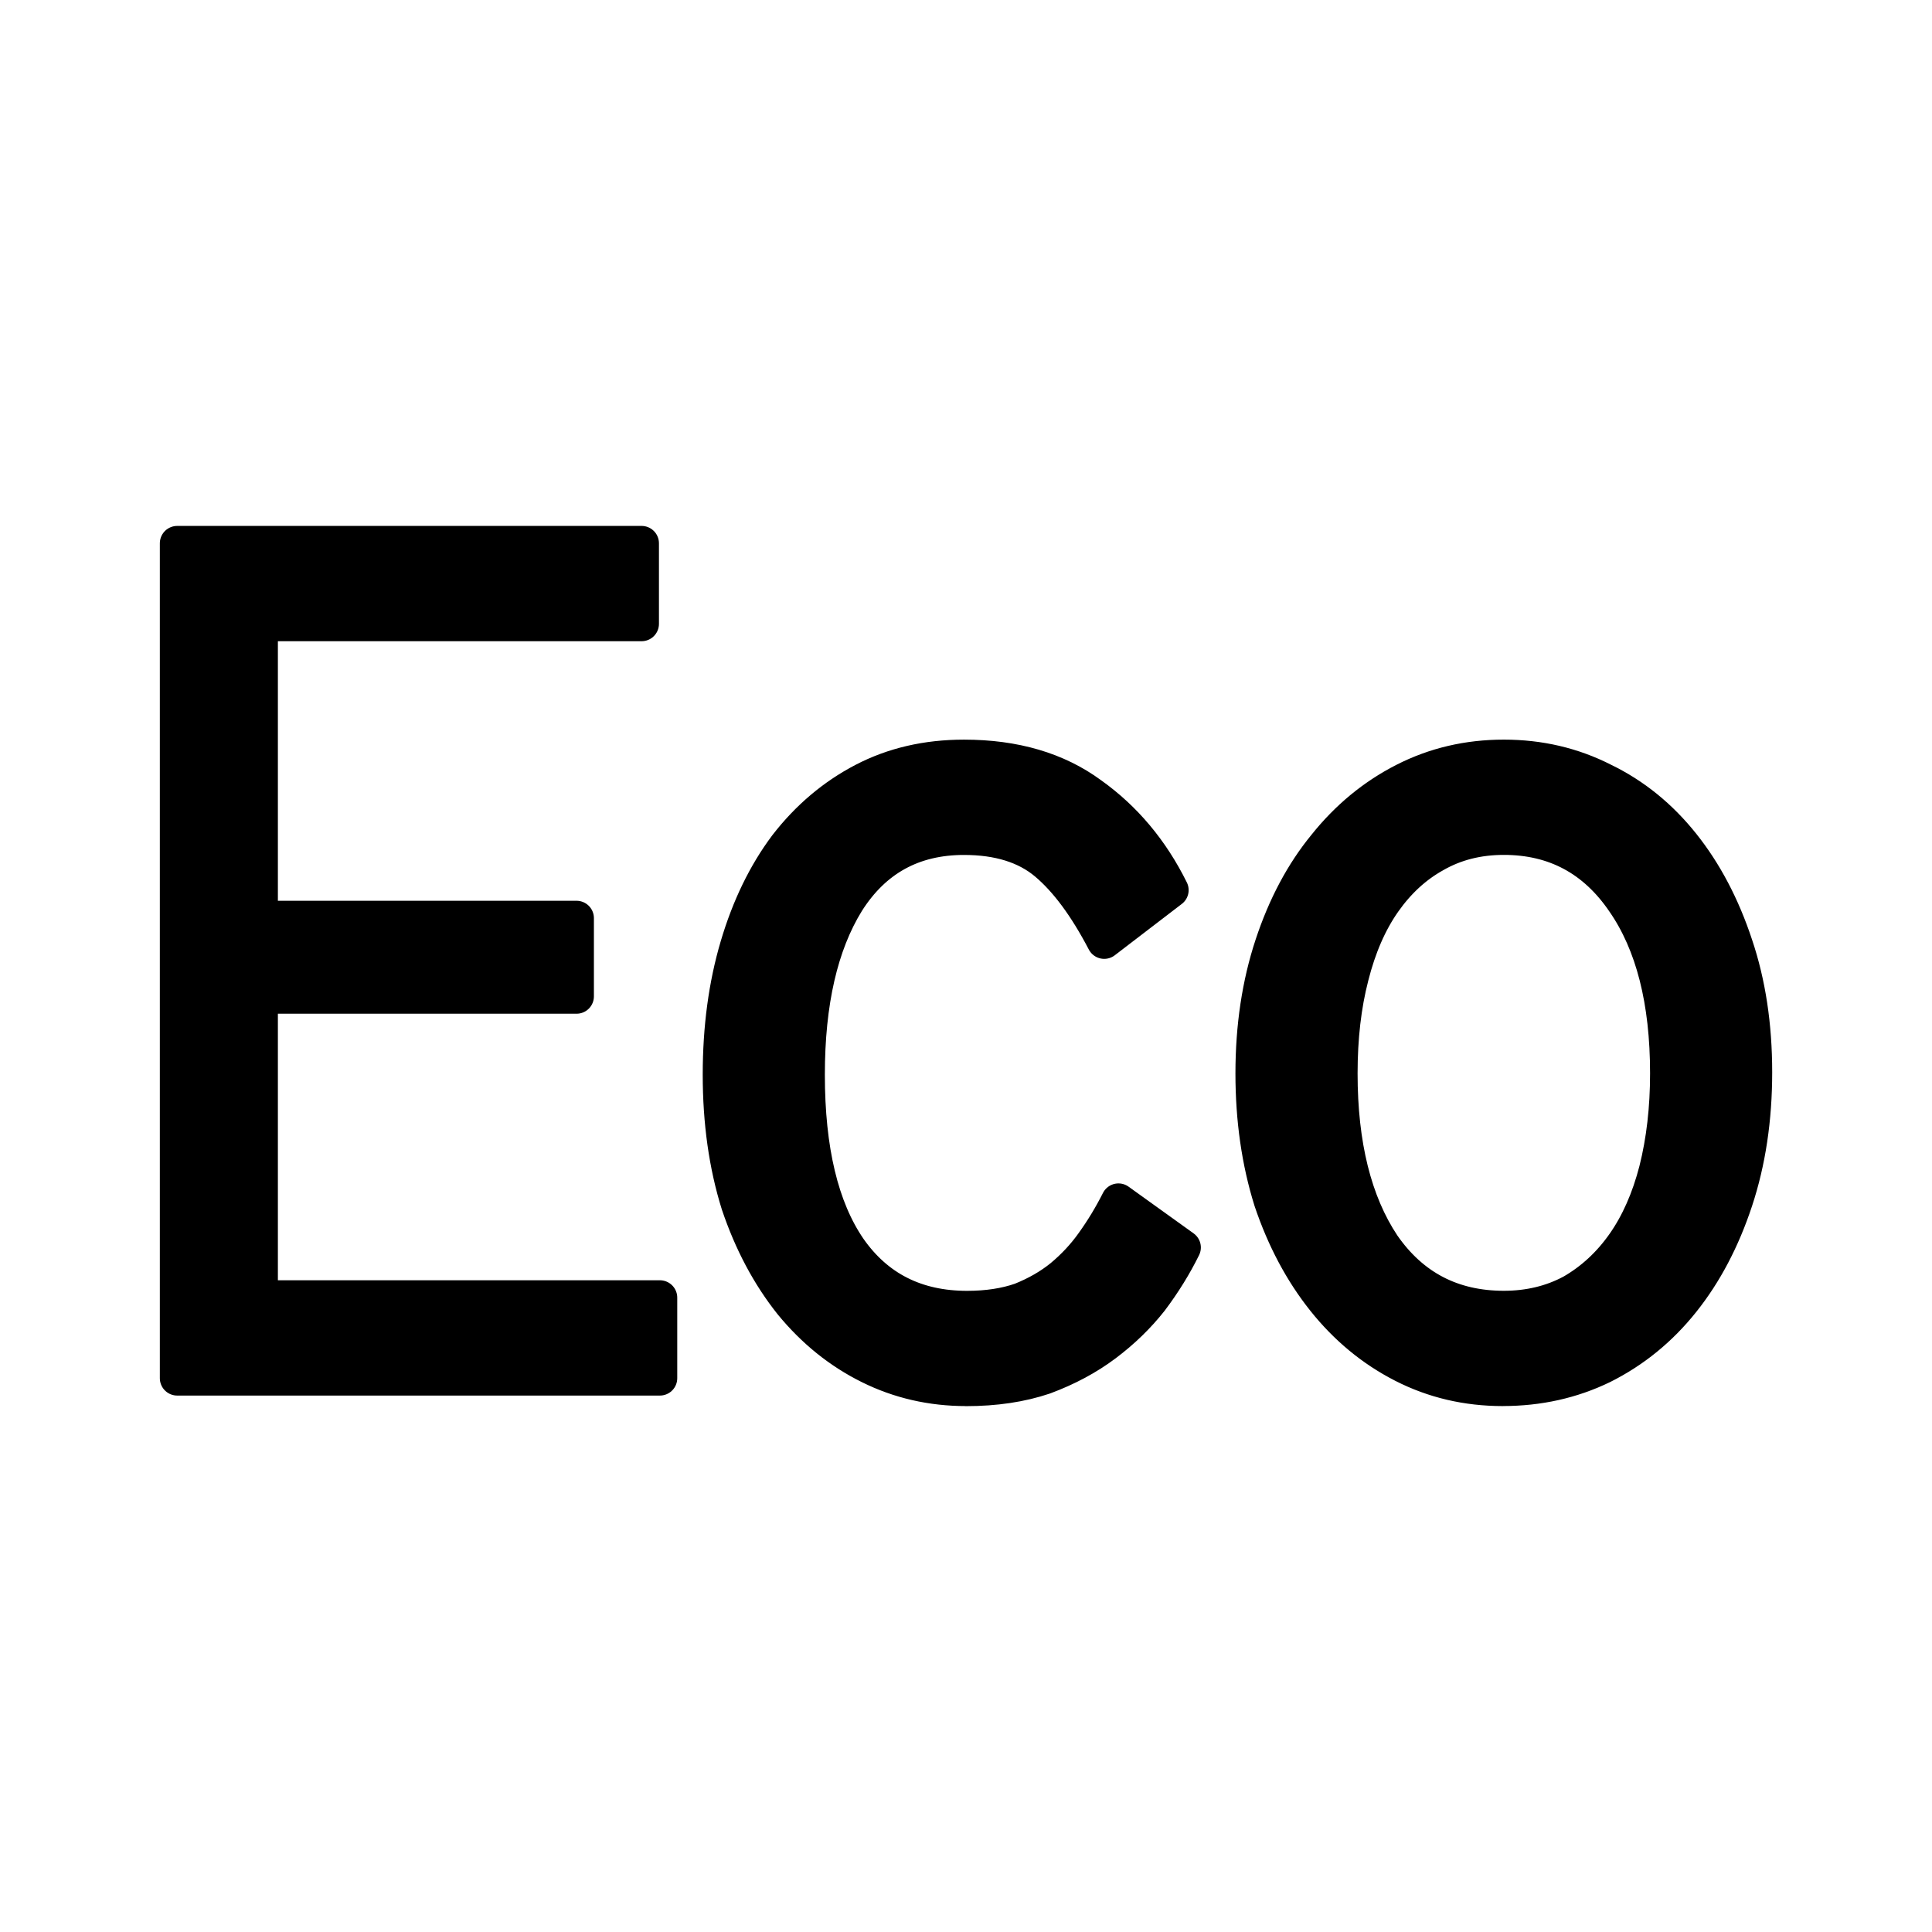
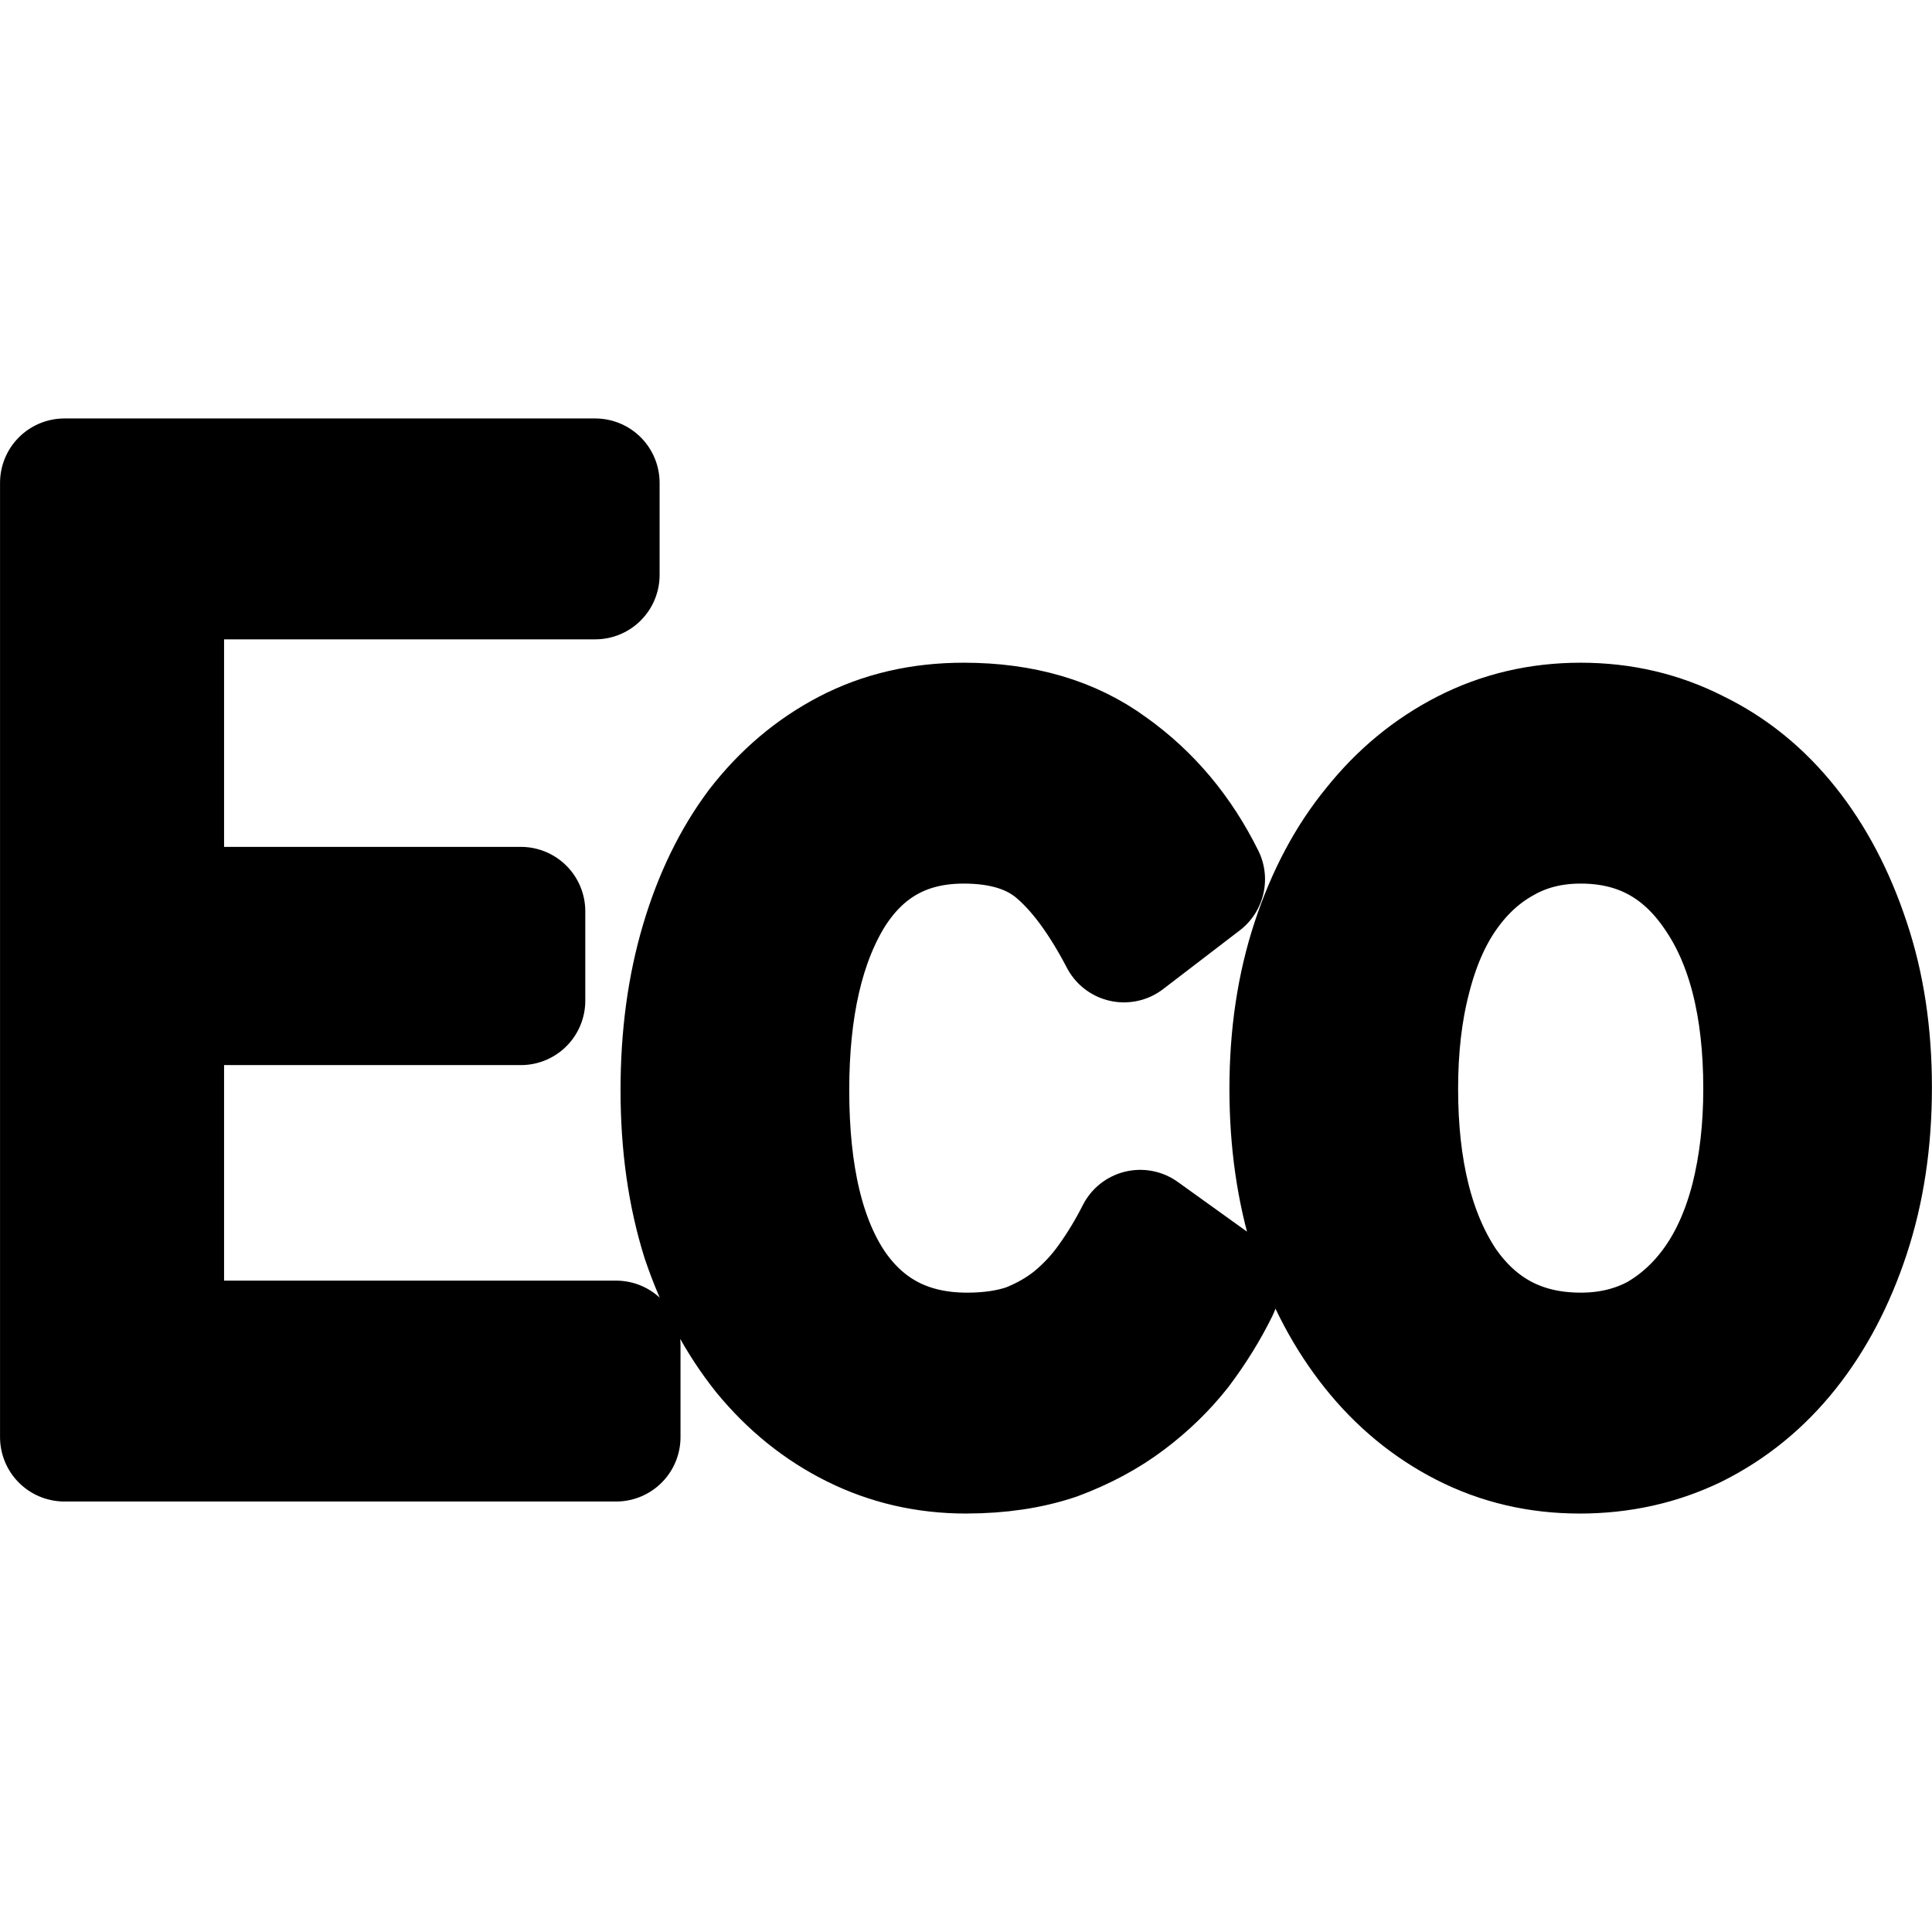
<svg xmlns="http://www.w3.org/2000/svg" version="1.1" id="svg1" width="24" height="24" viewBox="0 0 24 24">
  <defs id="defs1" />
  <g id="g1" transform="matrix(0.2134146,0,0,0.2134146,-9.405085,0.0200718)">
-     <path d="m 54.384,31.529 h 27.031 v 4.69 H 59.234 v 17.129 h 18.395 v 4.554 H 59.234 v 17.536 h 23.246 v 4.69 H 54.384 Z m 45.914,49.211 q -3.017,0 -5.619,-1.291 -2.603,-1.291 -4.554,-3.67 -1.952,-2.447 -3.076,-5.778 -1.065,-3.399 -1.065,-7.545 0,-4.078 1.006,-7.477 1.006,-3.399 2.839,-5.845 1.893,-2.447 4.495,-3.806 2.603,-1.359 5.856,-1.359 4.436,0 7.394,2.175 2.957,2.107 4.673,5.574 l -3.904,2.991 q -1.597,-3.059 -3.371,-4.554 -1.774,-1.495 -4.791,-1.495 -4.436,0 -6.802,3.738 -2.307,3.738 -2.307,10.06 0,6.593 2.425,10.128 2.425,3.467 6.861,3.467 1.774,0 3.135,-0.476 1.36,-0.544 2.366,-1.359 1.065,-0.884 1.834,-1.971 0.828,-1.156 1.479,-2.447 l 3.786,2.719 q -0.769,1.563 -1.893,3.059 -1.124,1.427 -2.662,2.583 -1.538,1.156 -3.549,1.903 -2.011,0.68 -4.554,0.68 z m 31.305,-4.69 q 2.189,0 3.963,-0.952 1.774,-1.02 3.017,-2.787 1.242,-1.767 1.893,-4.282 0.651,-2.583 0.651,-5.642 0,-6.321 -2.543,-9.992 -2.543,-3.738 -6.98,-3.738 -2.248,0 -4.022,1.02 -1.715,0.952 -2.957,2.719 -1.242,1.767 -1.893,4.35 -0.651,2.515 -0.651,5.642 0,6.253 2.484,9.992 2.543,3.67 7.039,3.67 z m -0.059,4.69 q -3.135,0 -5.797,-1.359 -2.662,-1.359 -4.614,-3.806 -1.952,-2.447 -3.076,-5.778 -1.065,-3.399 -1.065,-7.409 0,-4.078 1.124,-7.477 1.124,-3.399 3.076,-5.778 1.952,-2.447 4.614,-3.806 2.662,-1.359 5.797,-1.359 3.135,0 5.797,1.359 2.662,1.291 4.614,3.738 1.952,2.447 3.076,5.845 1.124,3.331 1.124,7.409 0,4.078 -1.124,7.477 -1.124,3.399 -3.076,5.845 -1.952,2.447 -4.673,3.806 -2.662,1.291 -5.797,1.291 z" id="text1" style="font-weight:550;font-size:49.893px;line-height:0;font-family:Bosch;-inkscape-font-specification:'Bosch weight=550';letter-spacing:-0.786px;display:inline;fill:#000000;fill-opacity:1;stroke:#000000;stroke-width:2.021;stroke-linejoin:round" aria-label="Eco" />
+     <path d="M 47.82,28.012 H 78.715 V 33.372 H 53.364 v 19.577 h 21.025 v 5.205 H 53.364 v 20.043 h 26.568 v 5.36 H 47.82 Z M 100.298,84.257 q -3.448,0 -6.422,-1.476 -2.975,-1.476 -5.206,-4.195 -2.231,-2.797 -3.515,-6.603 -1.217,-3.884 -1.217,-8.623 0,-4.661 1.149,-8.546 1.149,-3.884 3.245,-6.681 2.163,-2.797 5.138,-4.35 2.975,-1.554 6.693,-1.554 5.07,0 8.451,2.486 3.38,2.408 5.341,6.37 l -4.462,3.418 q -1.825,-3.496 -3.853,-5.205 -2.028,-1.709 -5.476,-1.709 -5.07,0 -7.774,4.273 -2.637,4.273 -2.637,11.498 0,7.536 2.772,11.575 2.772,3.962 7.842,3.962 2.028,0 3.583,-0.544 1.555,-0.621 2.704,-1.554 1.217,-1.01 2.096,-2.253 0.946,-1.321 1.69,-2.797 l 4.327,3.107 q -0.879,1.787 -2.163,3.496 -1.284,1.631 -3.042,2.952 -1.758,1.321 -4.056,2.175 -2.299,0.777 -5.206,0.777 z m 35.78,-5.36 q 2.501,0 4.529,-1.088 2.028,-1.165 3.448,-3.185 1.42,-2.02 2.163,-4.894 0.744,-2.952 0.744,-6.448 0,-7.225 -2.907,-11.42 -2.907,-4.273 -7.977,-4.273 -2.569,0 -4.597,1.165 -1.961,1.088 -3.38,3.107 -1.42,2.02 -2.163,4.972 -0.744,2.874 -0.744,6.448 0,7.147 2.839,11.42 2.907,4.195 8.045,4.195 z m -0.068,5.36 q -3.583,0 -6.625,-1.554 -3.042,-1.554 -5.273,-4.35 -2.231,-2.797 -3.515,-6.603 -1.217,-3.884 -1.217,-8.468 0,-4.661 1.284,-8.546 1.284,-3.884 3.515,-6.603 2.231,-2.797 5.273,-4.35 3.042,-1.554 6.625,-1.554 3.583,0 6.625,1.554 3.042,1.476 5.273,4.273 2.231,2.797 3.515,6.681 1.284,3.807 1.284,8.468 0,4.661 -1.284,8.546 -1.284,3.884 -3.515,6.681 -2.231,2.797 -5.341,4.35 -3.042,1.476 -6.625,1.476 z" id="text1" style="font-weight:550;font-size:49.893px;line-height:0;font-family:Bosch;-inkscape-font-specification:'Bosch weight=550';letter-spacing:-0.786px;display:inline;fill:#000000;fill-opacity:1;stroke:#000000;stroke-width:7.497;stroke-linejoin:round;stroke-dasharray:none" aria-label="Eco" />
  </g>
</svg>
